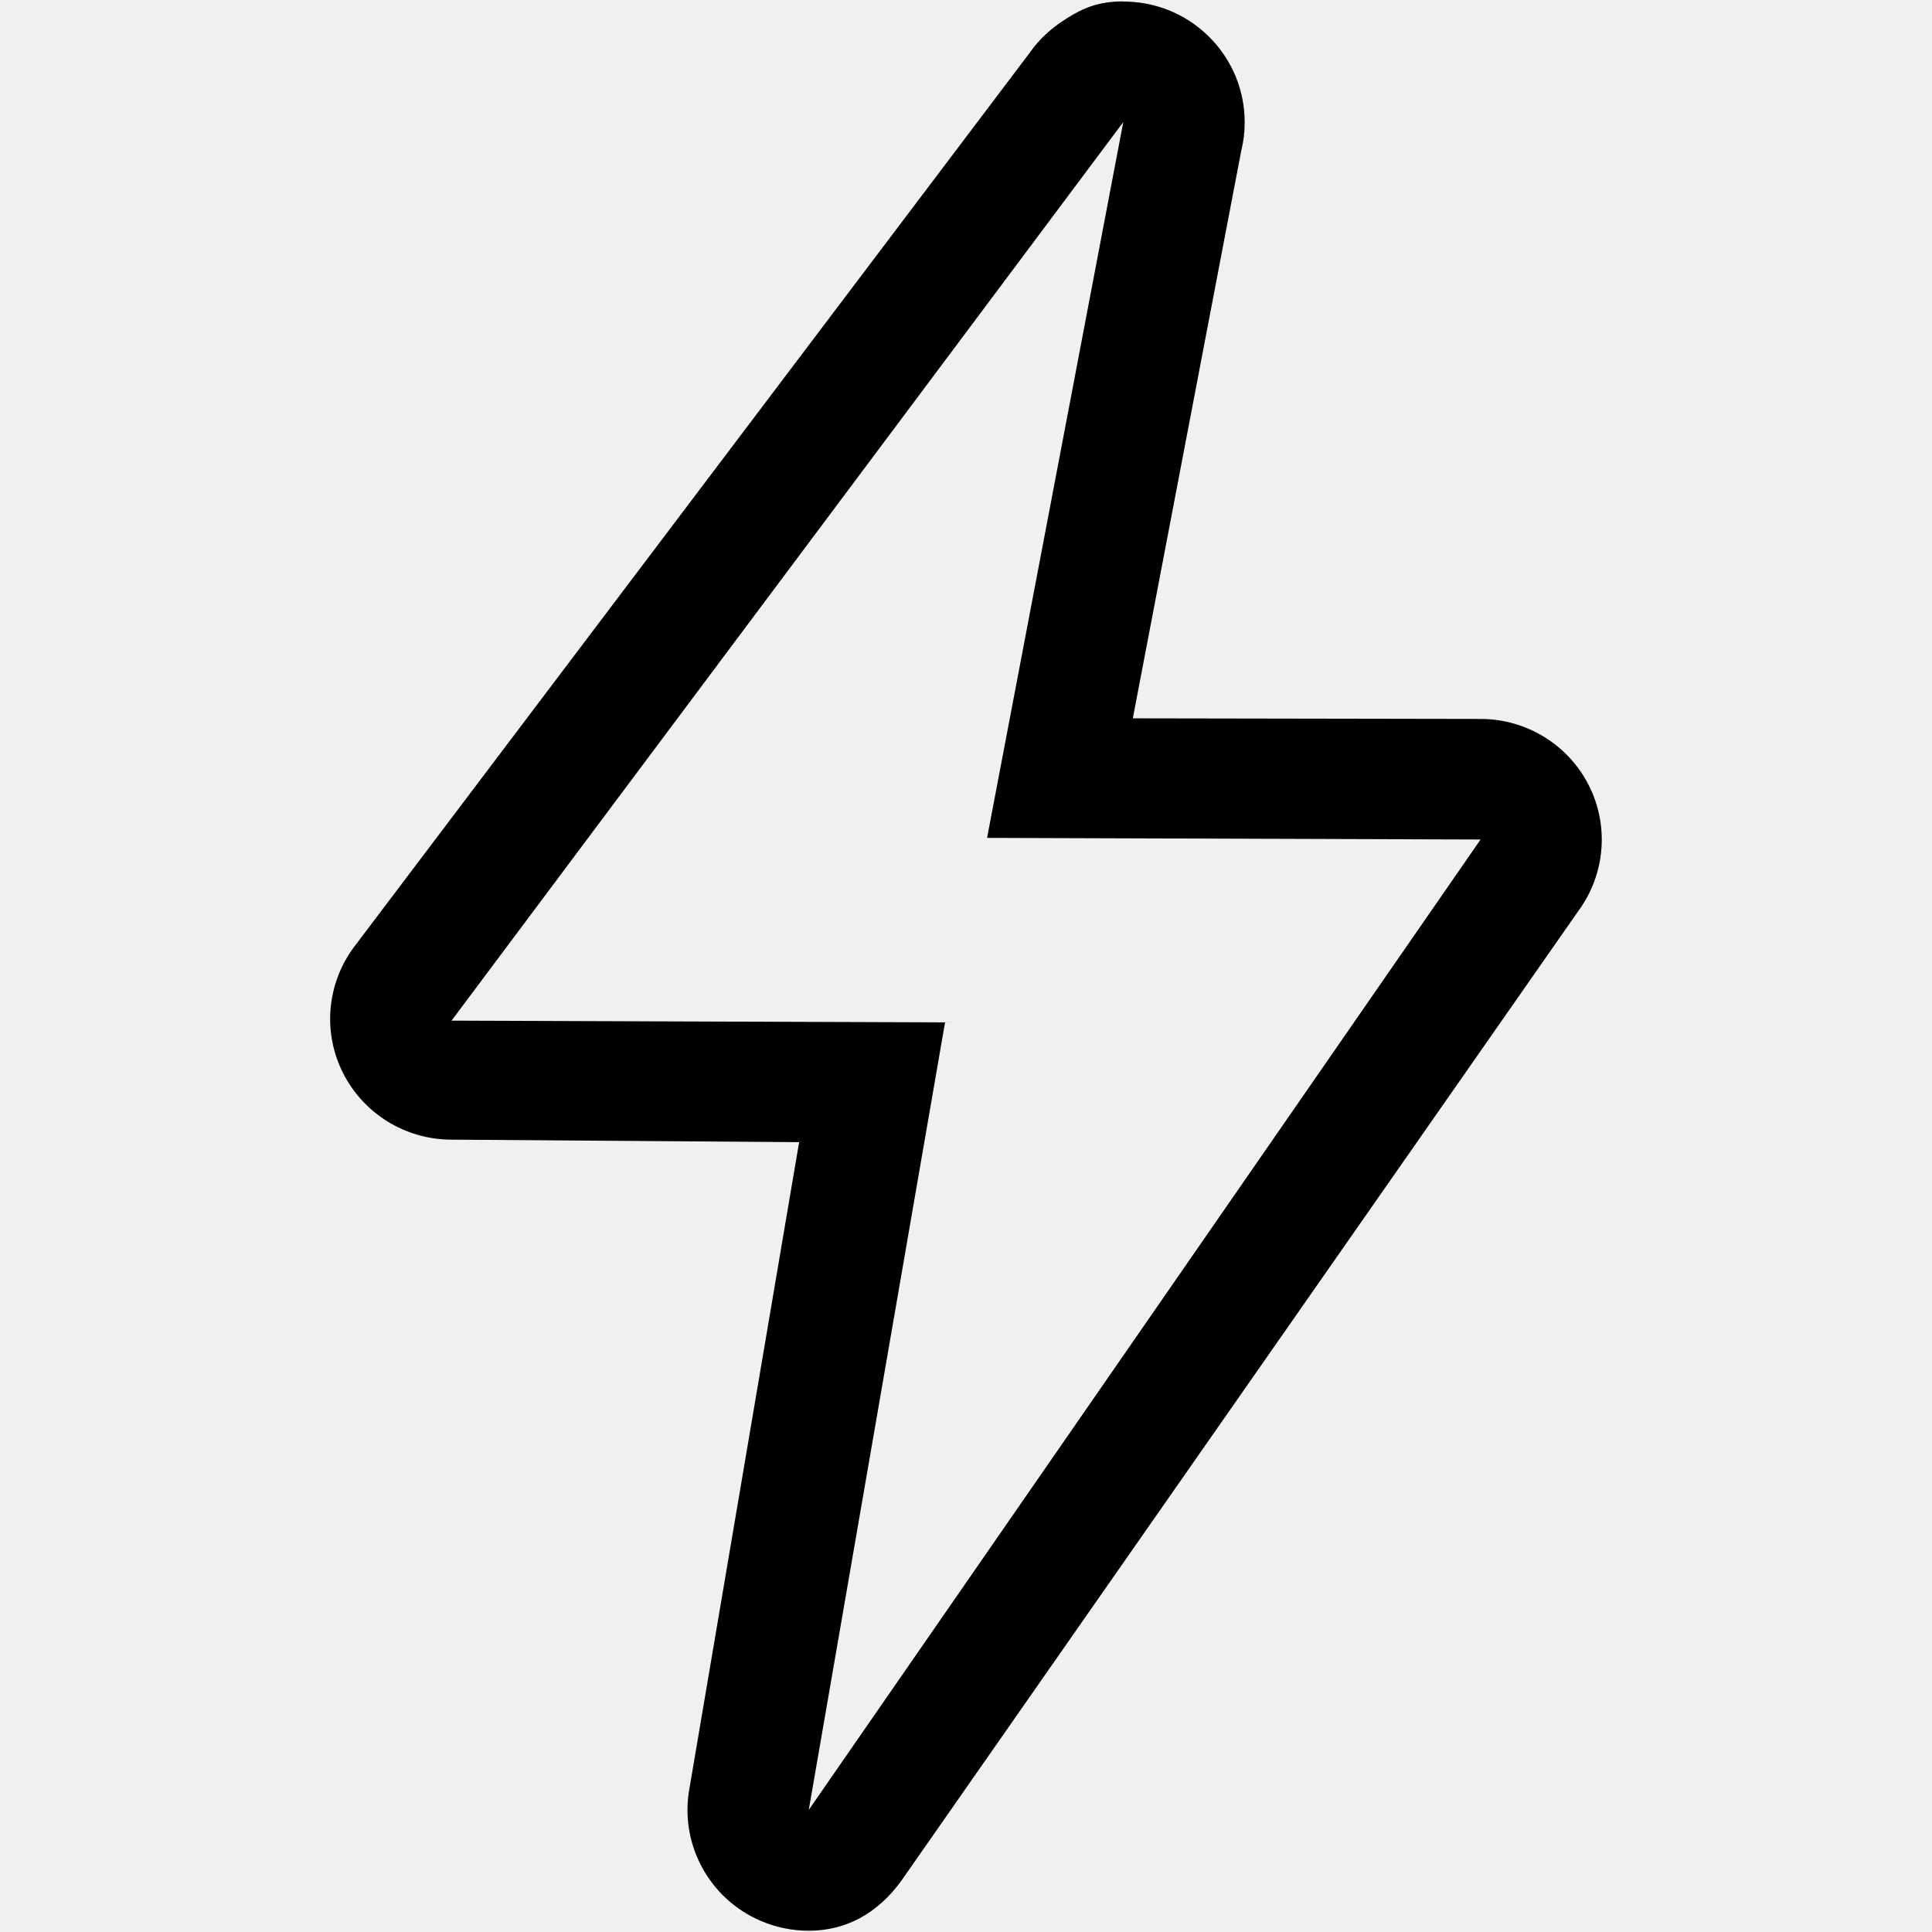
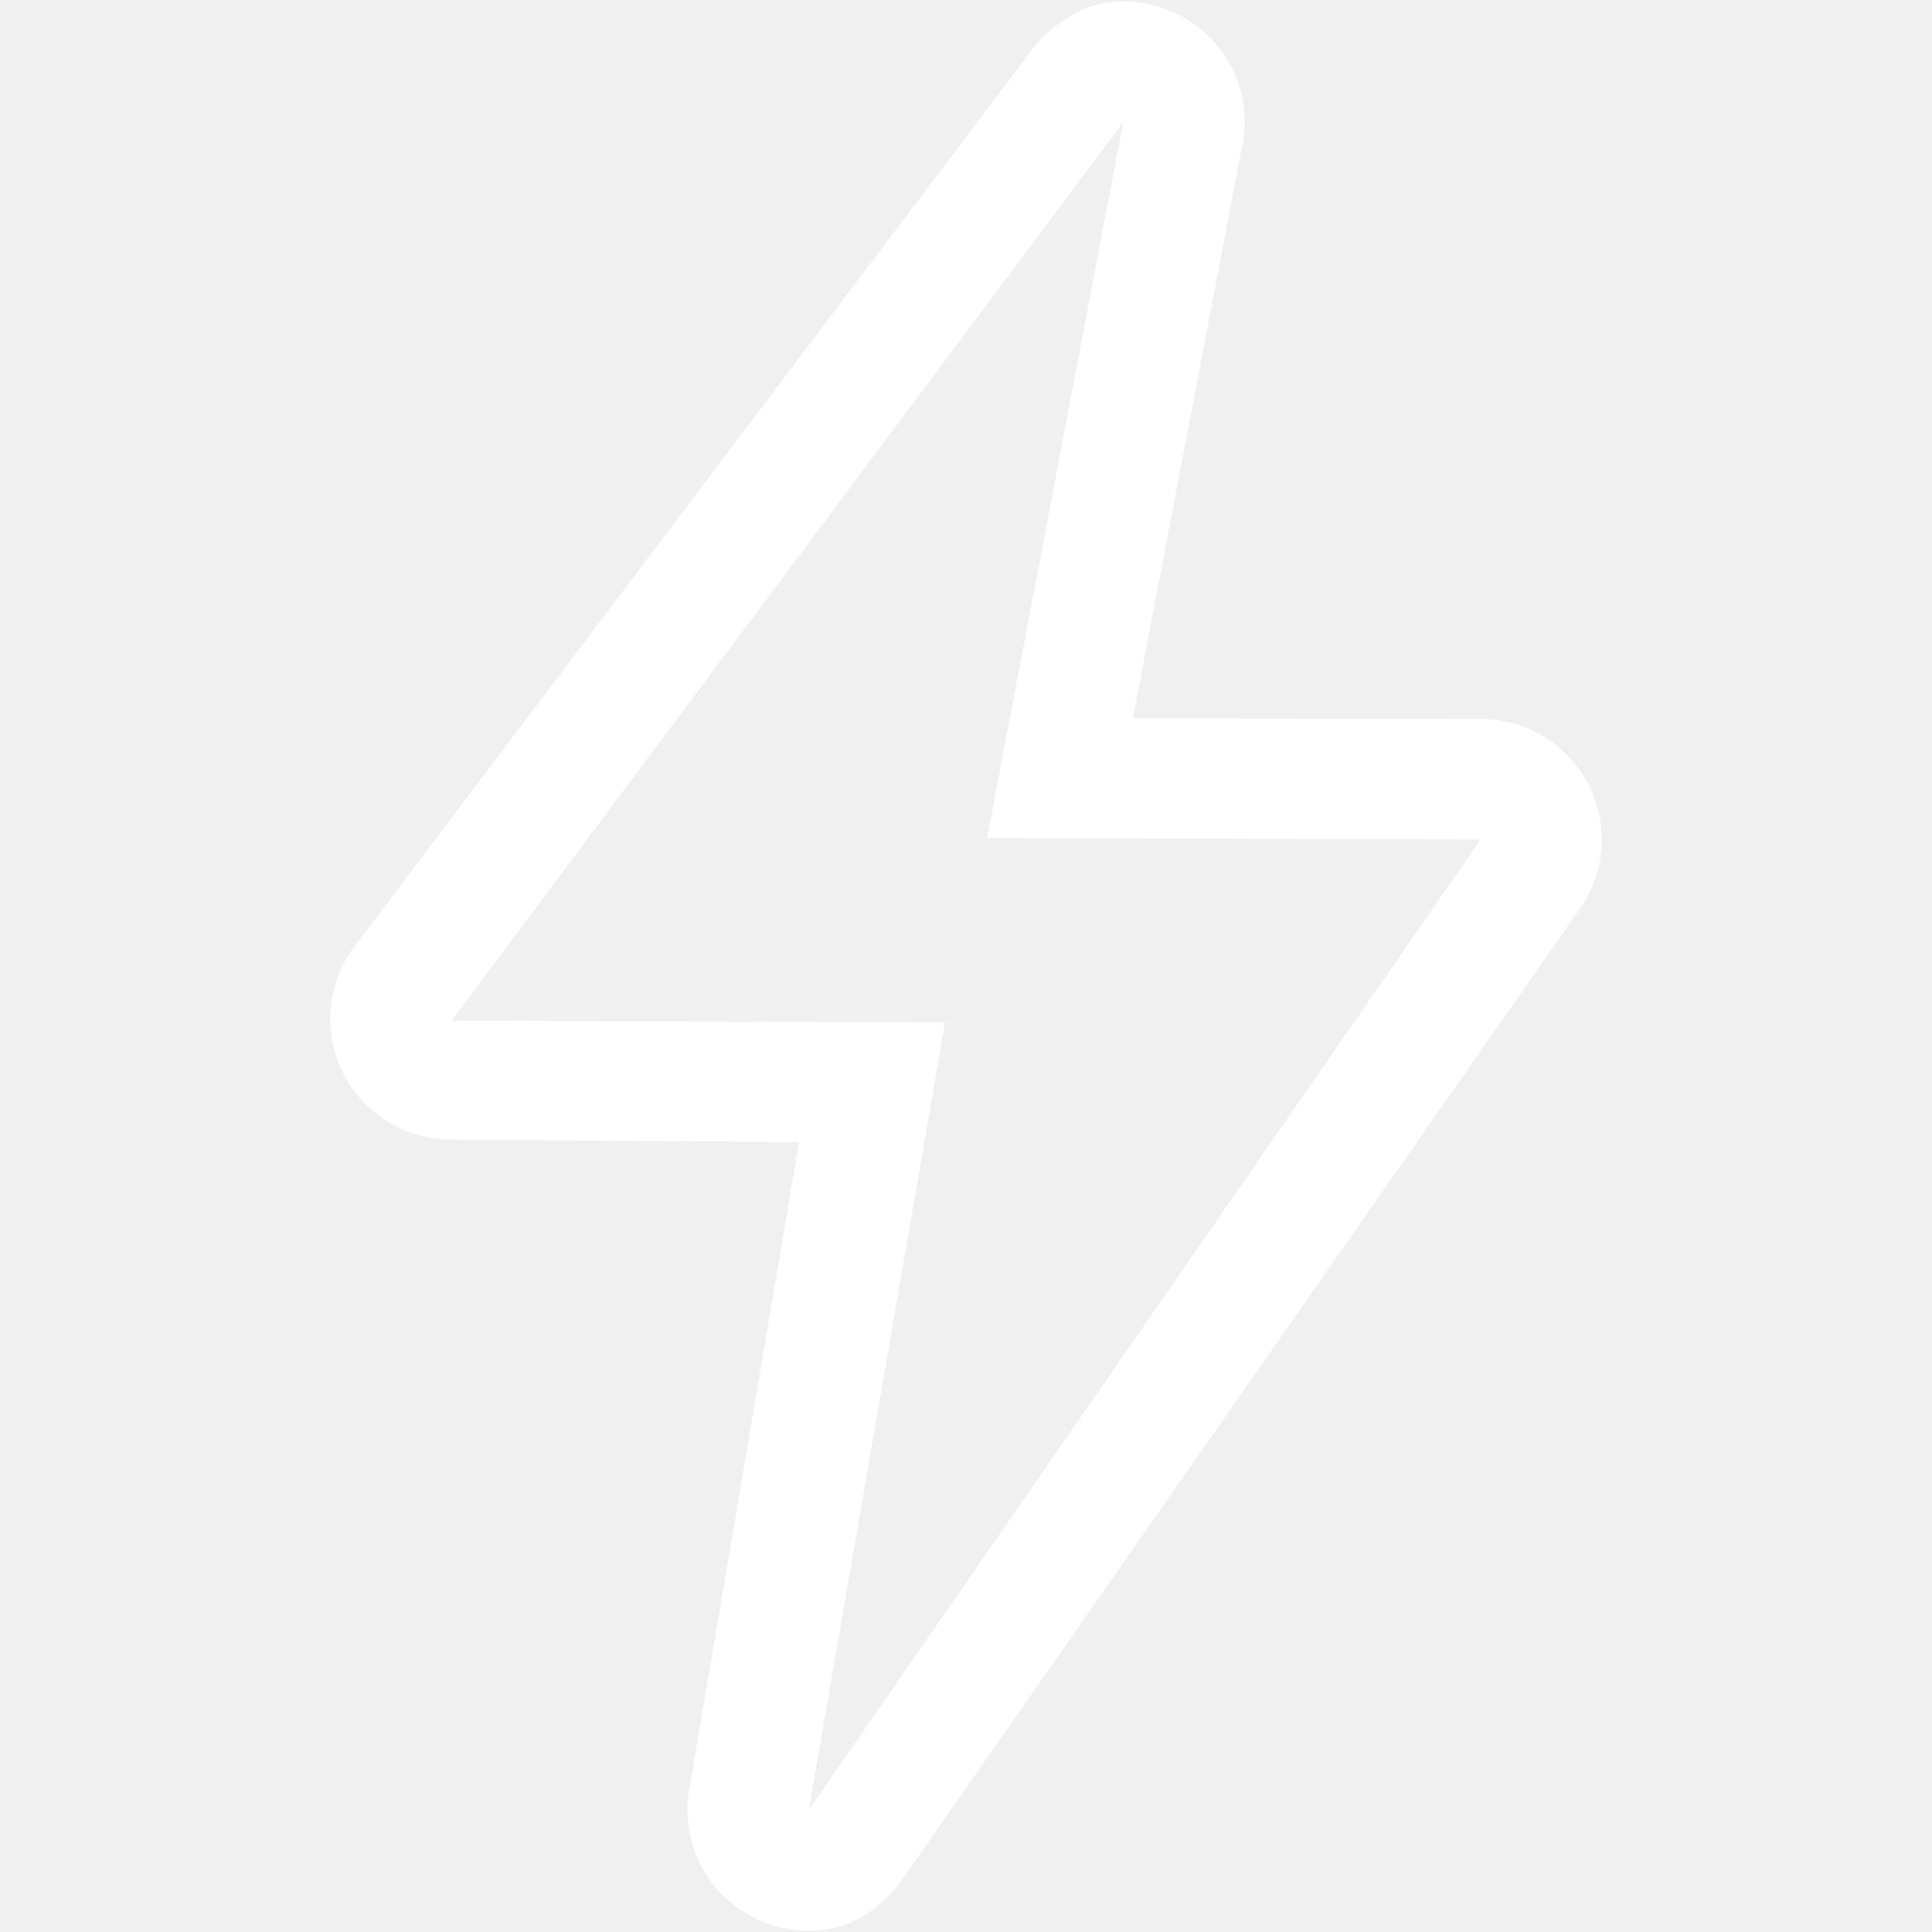
- <svg xmlns="http://www.w3.org/2000/svg" fill="#000000" width="800px" height="800px" viewBox="0 0 32 32" version="1.1">
-   <path d="M18.605 2.022v0zM18.605 2.022l-2.256 11.856 8.174 0.027-11.127 16.072 2.257-13.043-8.174-0.029zM18.606 0.023c-0.054 0-0.108 0.002-0.161 0.006-0.353 0.028-0.587 0.147-0.864 0.333-0.154 0.102-0.295 0.228-0.419 0.373-0.037 0.043-0.071 0.088-0.103 0.134l-11.207 14.832c-0.442 0.607-0.508 1.407-0.168 2.076s1.026 1.093 1.779 1.099l5.773 0.042-1.815 10.694c-0.172 0.919 0.318 1.835 1.18 2.204 0.257 0.11 0.527 0.163 0.793 0.163 0.629 0 1.145-0.294 1.533-0.825l11.22-16.072c0.442-0.607 0.507-1.408 0.168-2.076-0.34-0.669-1.026-1.093-1.779-1.098l-5.773-0.010 1.796-9.402c0.038-0.151 0.057-0.308 0.057-0.47 0-1.082-0.861-1.964-1.939-1.999-0.024-0.001-0.047-0.001-0.071-0.001v0z" />
+ <svg xmlns="http://www.w3.org/2000/svg" fill="#000000" width="800px" height="800px" viewBox="0 0 32 32" version="1.1" id="svg1">
+   <defs id="defs1" />
+   <path d="M18.605 2.022v0zM18.605 2.022l-2.256 11.856 8.174 0.027-11.127 16.072 2.257-13.043-8.174-0.029zM18.606 0.023c-0.054 0-0.108 0.002-0.161 0.006-0.353 0.028-0.587 0.147-0.864 0.333-0.154 0.102-0.295 0.228-0.419 0.373-0.037 0.043-0.071 0.088-0.103 0.134l-11.207 14.832c-0.442 0.607-0.508 1.407-0.168 2.076s1.026 1.093 1.779 1.099l5.773 0.042-1.815 10.694c-0.172 0.919 0.318 1.835 1.18 2.204 0.257 0.11 0.527 0.163 0.793 0.163 0.629 0 1.145-0.294 1.533-0.825l11.22-16.072c0.442-0.607 0.507-1.408 0.168-2.076-0.34-0.669-1.026-1.093-1.779-1.098l-5.773-0.010 1.796-9.402c0.038-0.151 0.057-0.308 0.057-0.47 0-1.082-0.861-1.964-1.939-1.999-0.024-0.001-0.047-0.001-0.071-0.001v0z" id="path1" style="fill:#ffffff;fill-opacity:1;stroke:none;stroke-opacity:1;stroke-width:0.8;stroke-dasharray:none" />
</svg>
